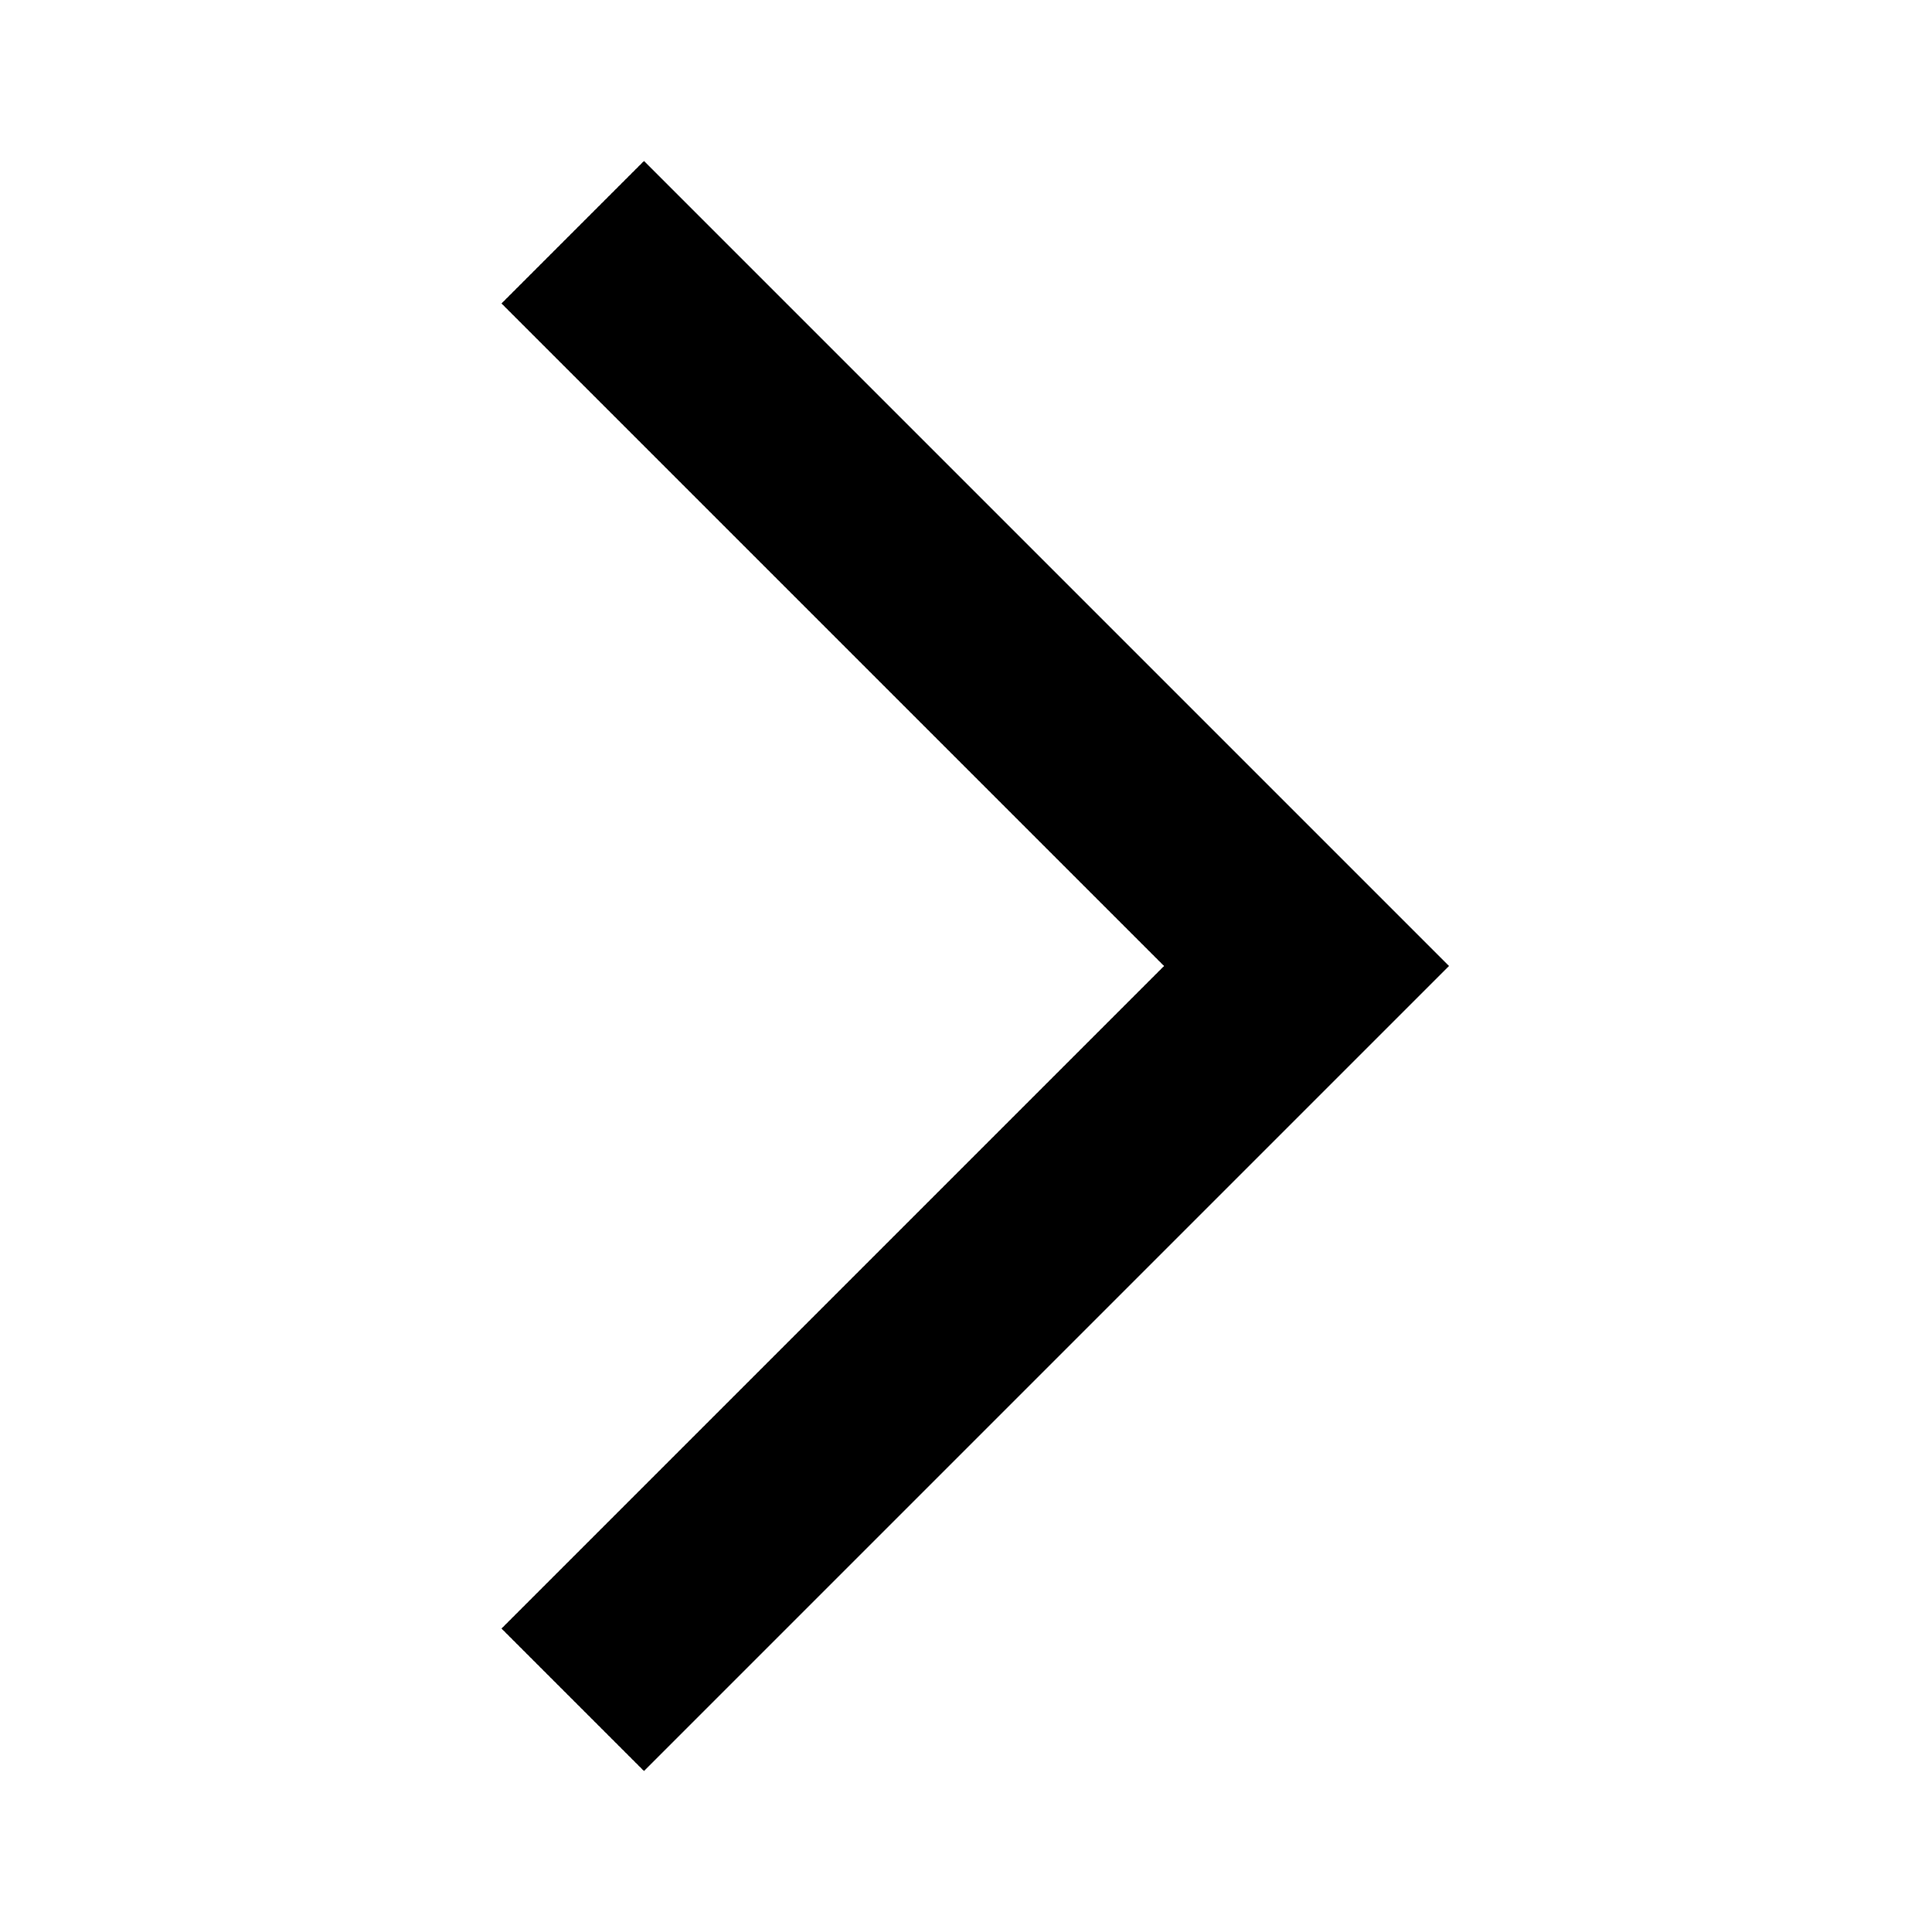
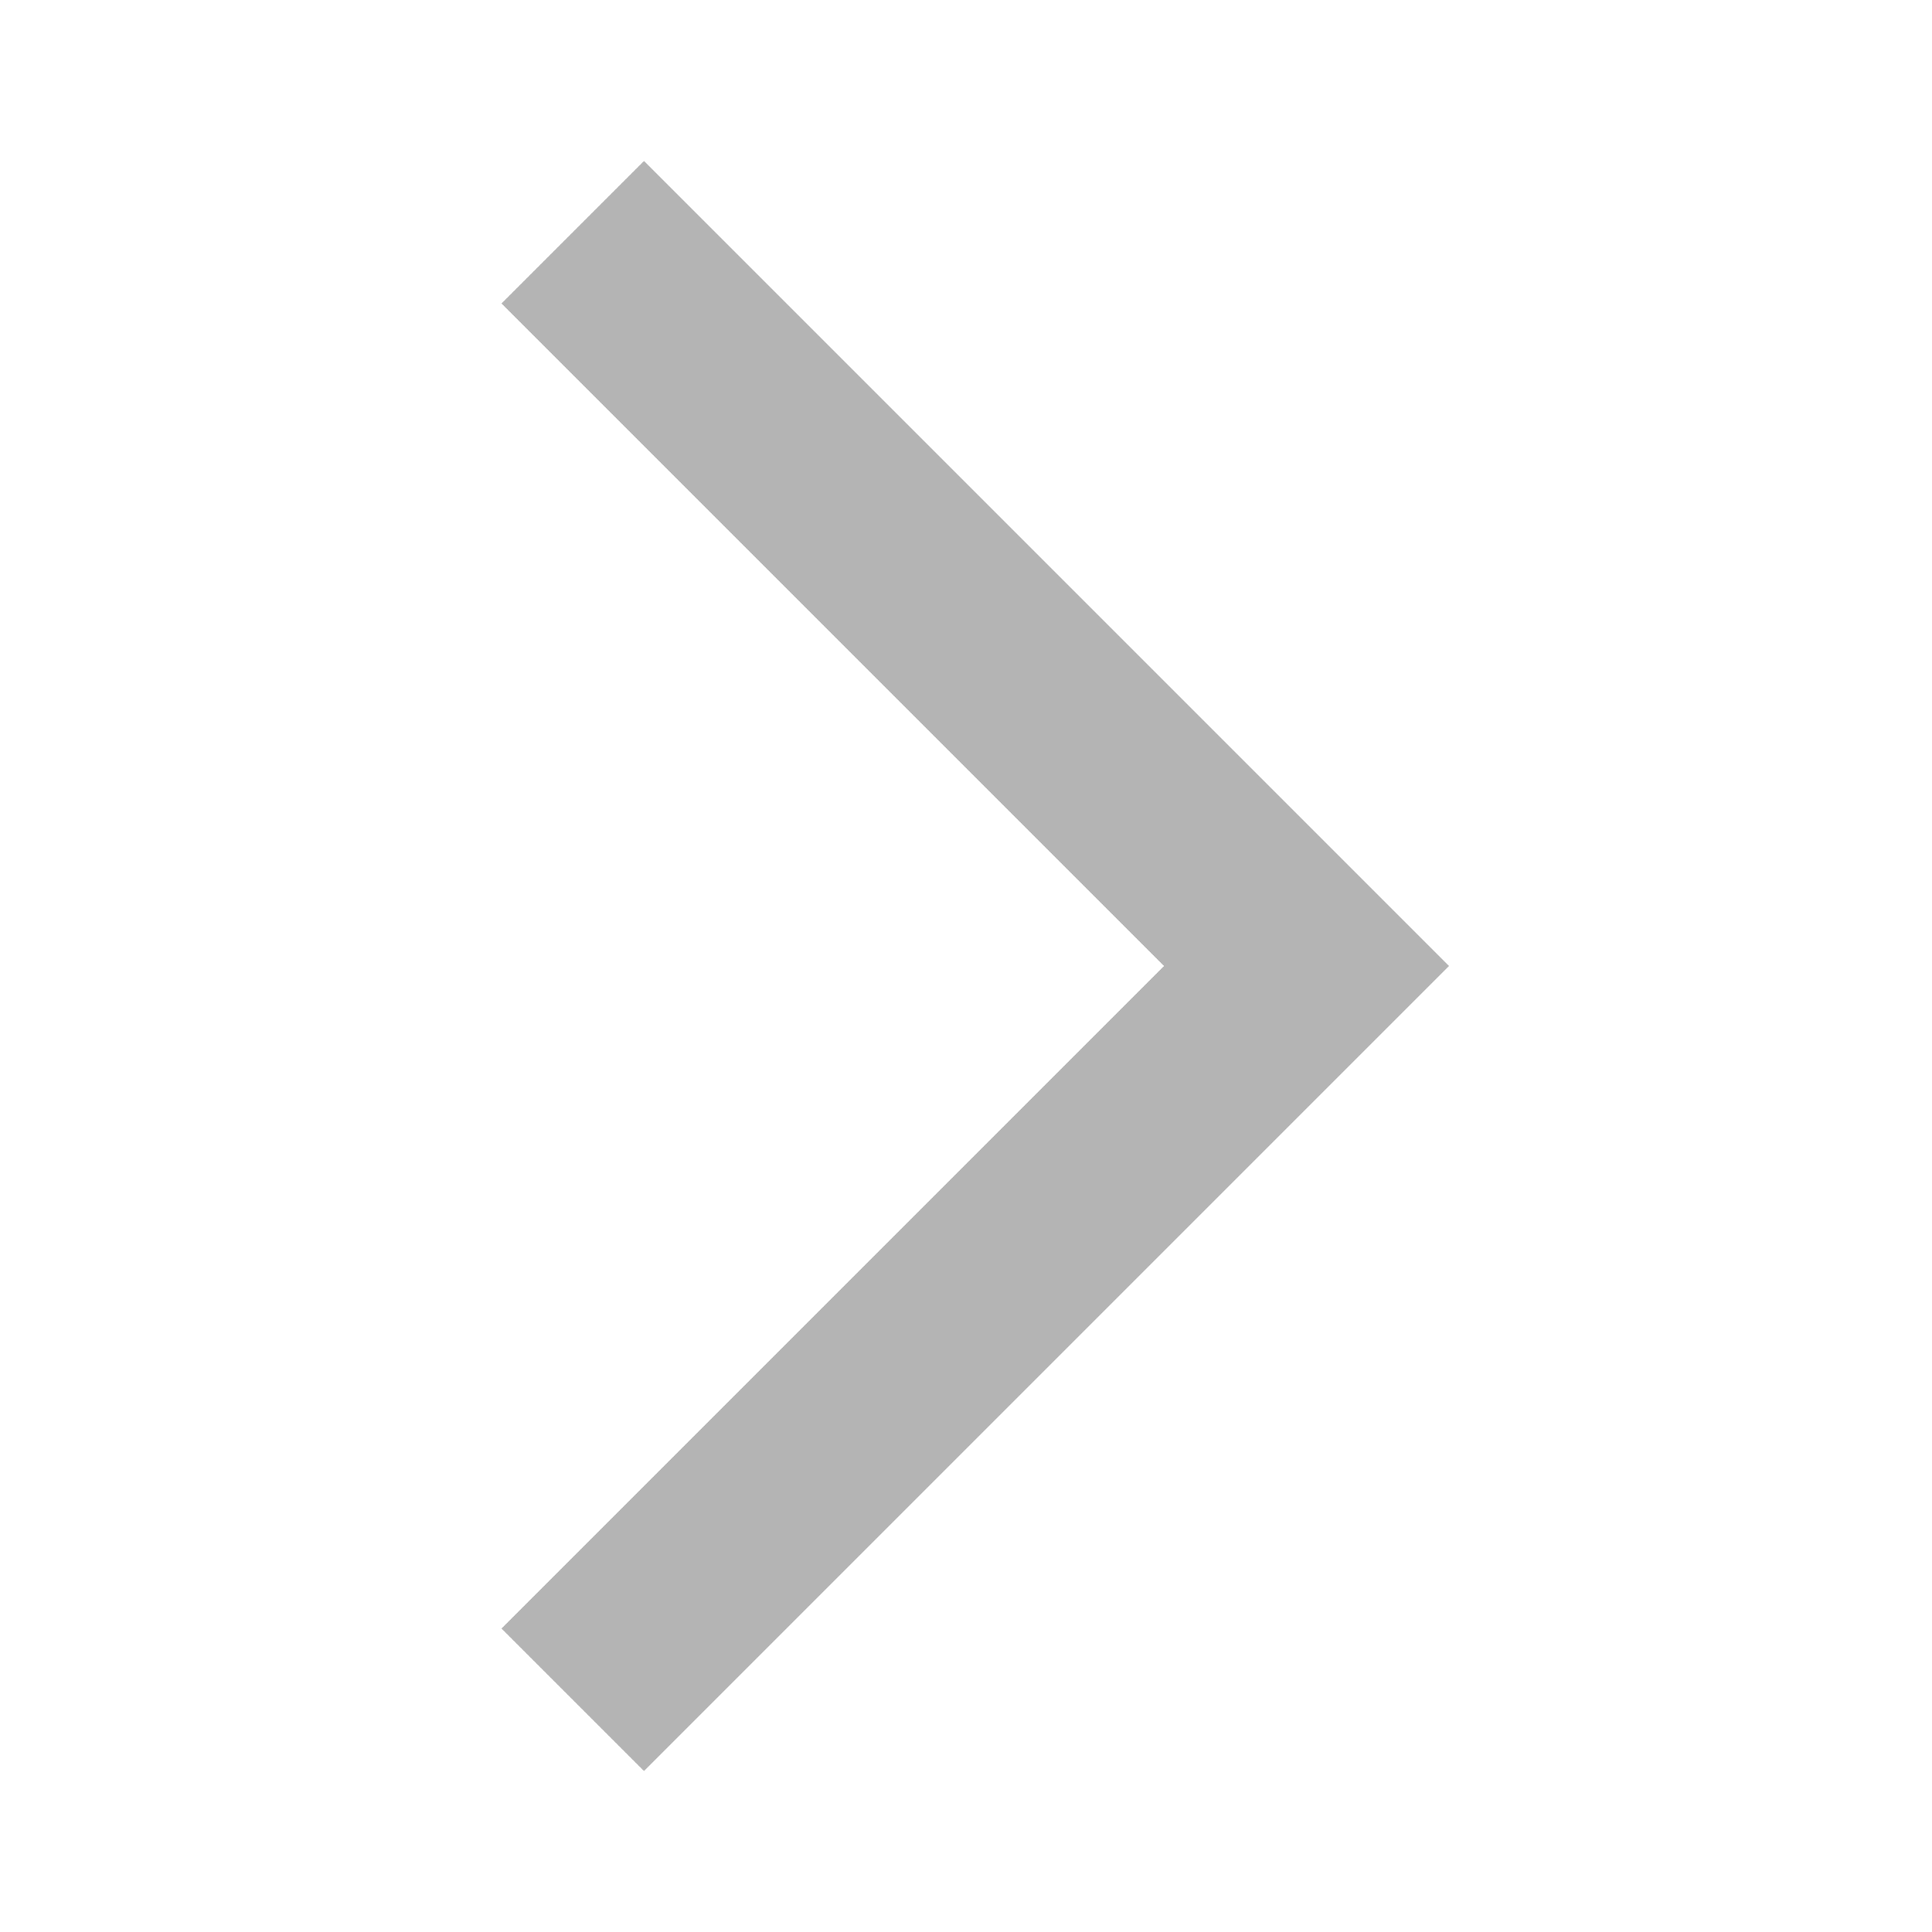
- <svg xmlns="http://www.w3.org/2000/svg" enable-background="new 0 0 24 24" height="24px" viewBox="0 0 24 24" width="24px" fill="#000000">
+ <svg xmlns="http://www.w3.org/2000/svg" enable-background="new 0 0 24 24" height="24px" viewBox="0 0 24 24" width="24px" fill="#b4b4b4">
  <g>
    <path d="M0,0h24v24H0V0z" fill="none" />
  </g>
  <g>
    <polygon points="6.23,20.23 8,22 18,12 8,2 6.23,3.77 14.46,12" />
  </g>
</svg>
